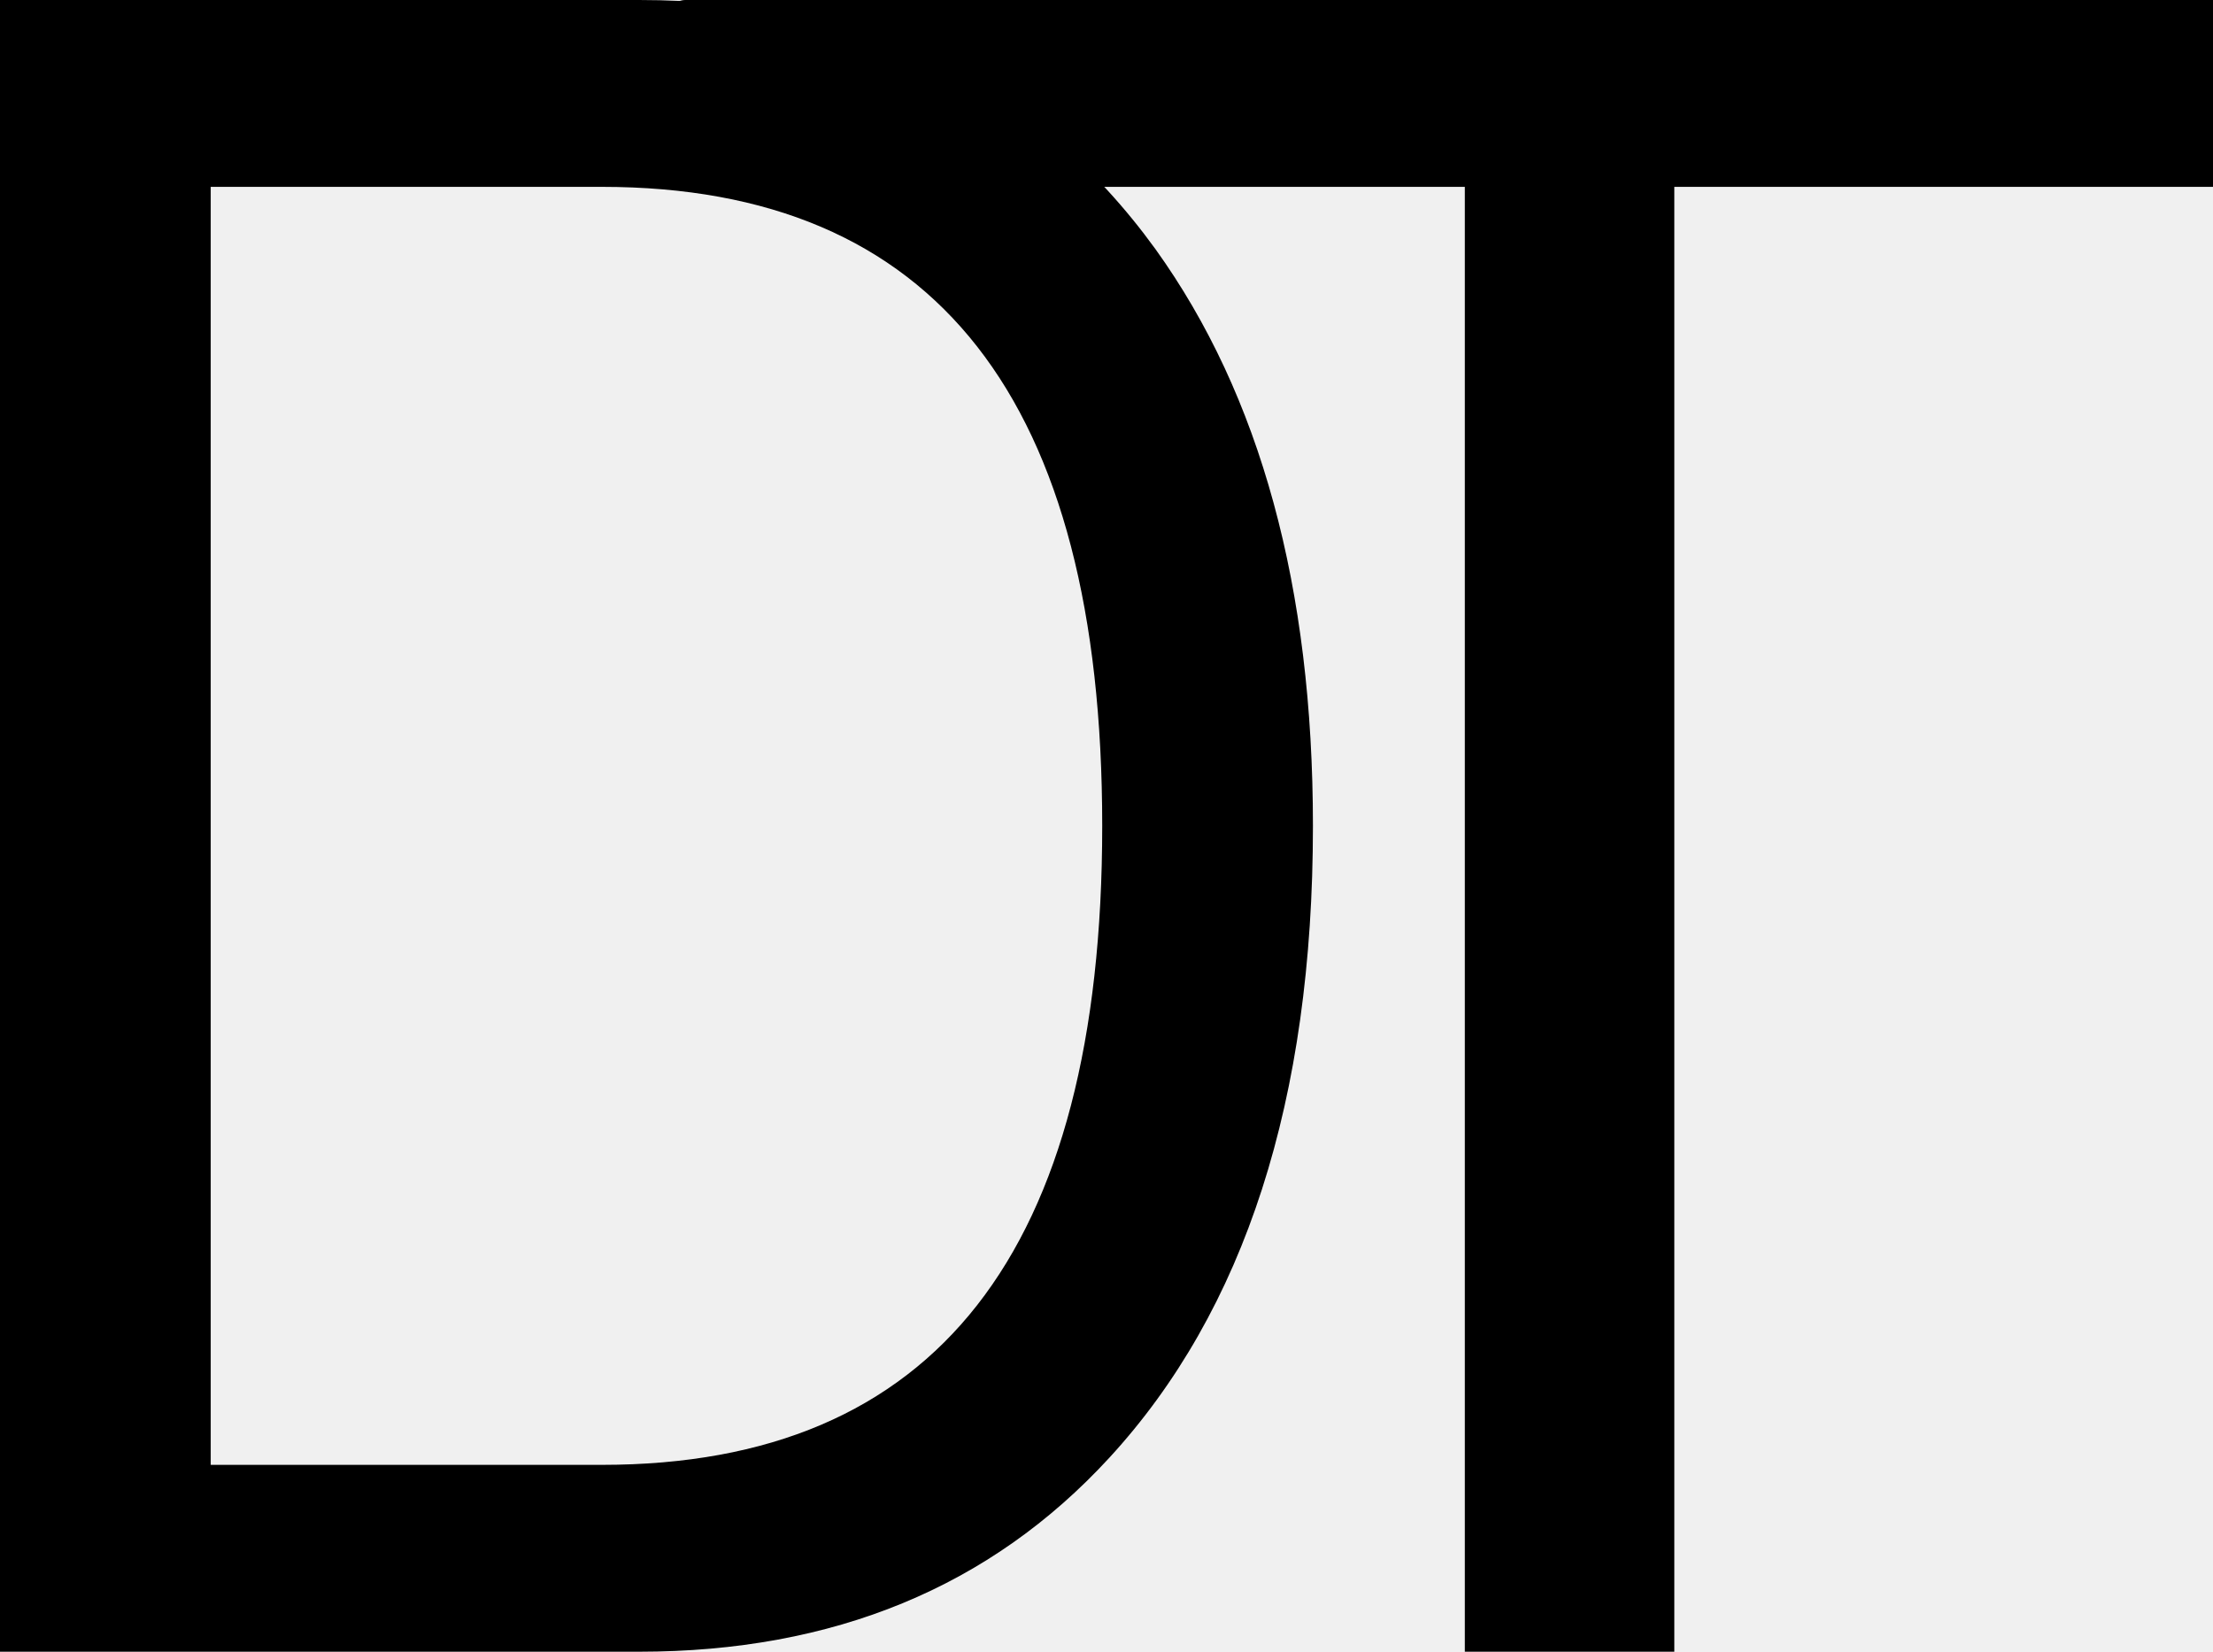
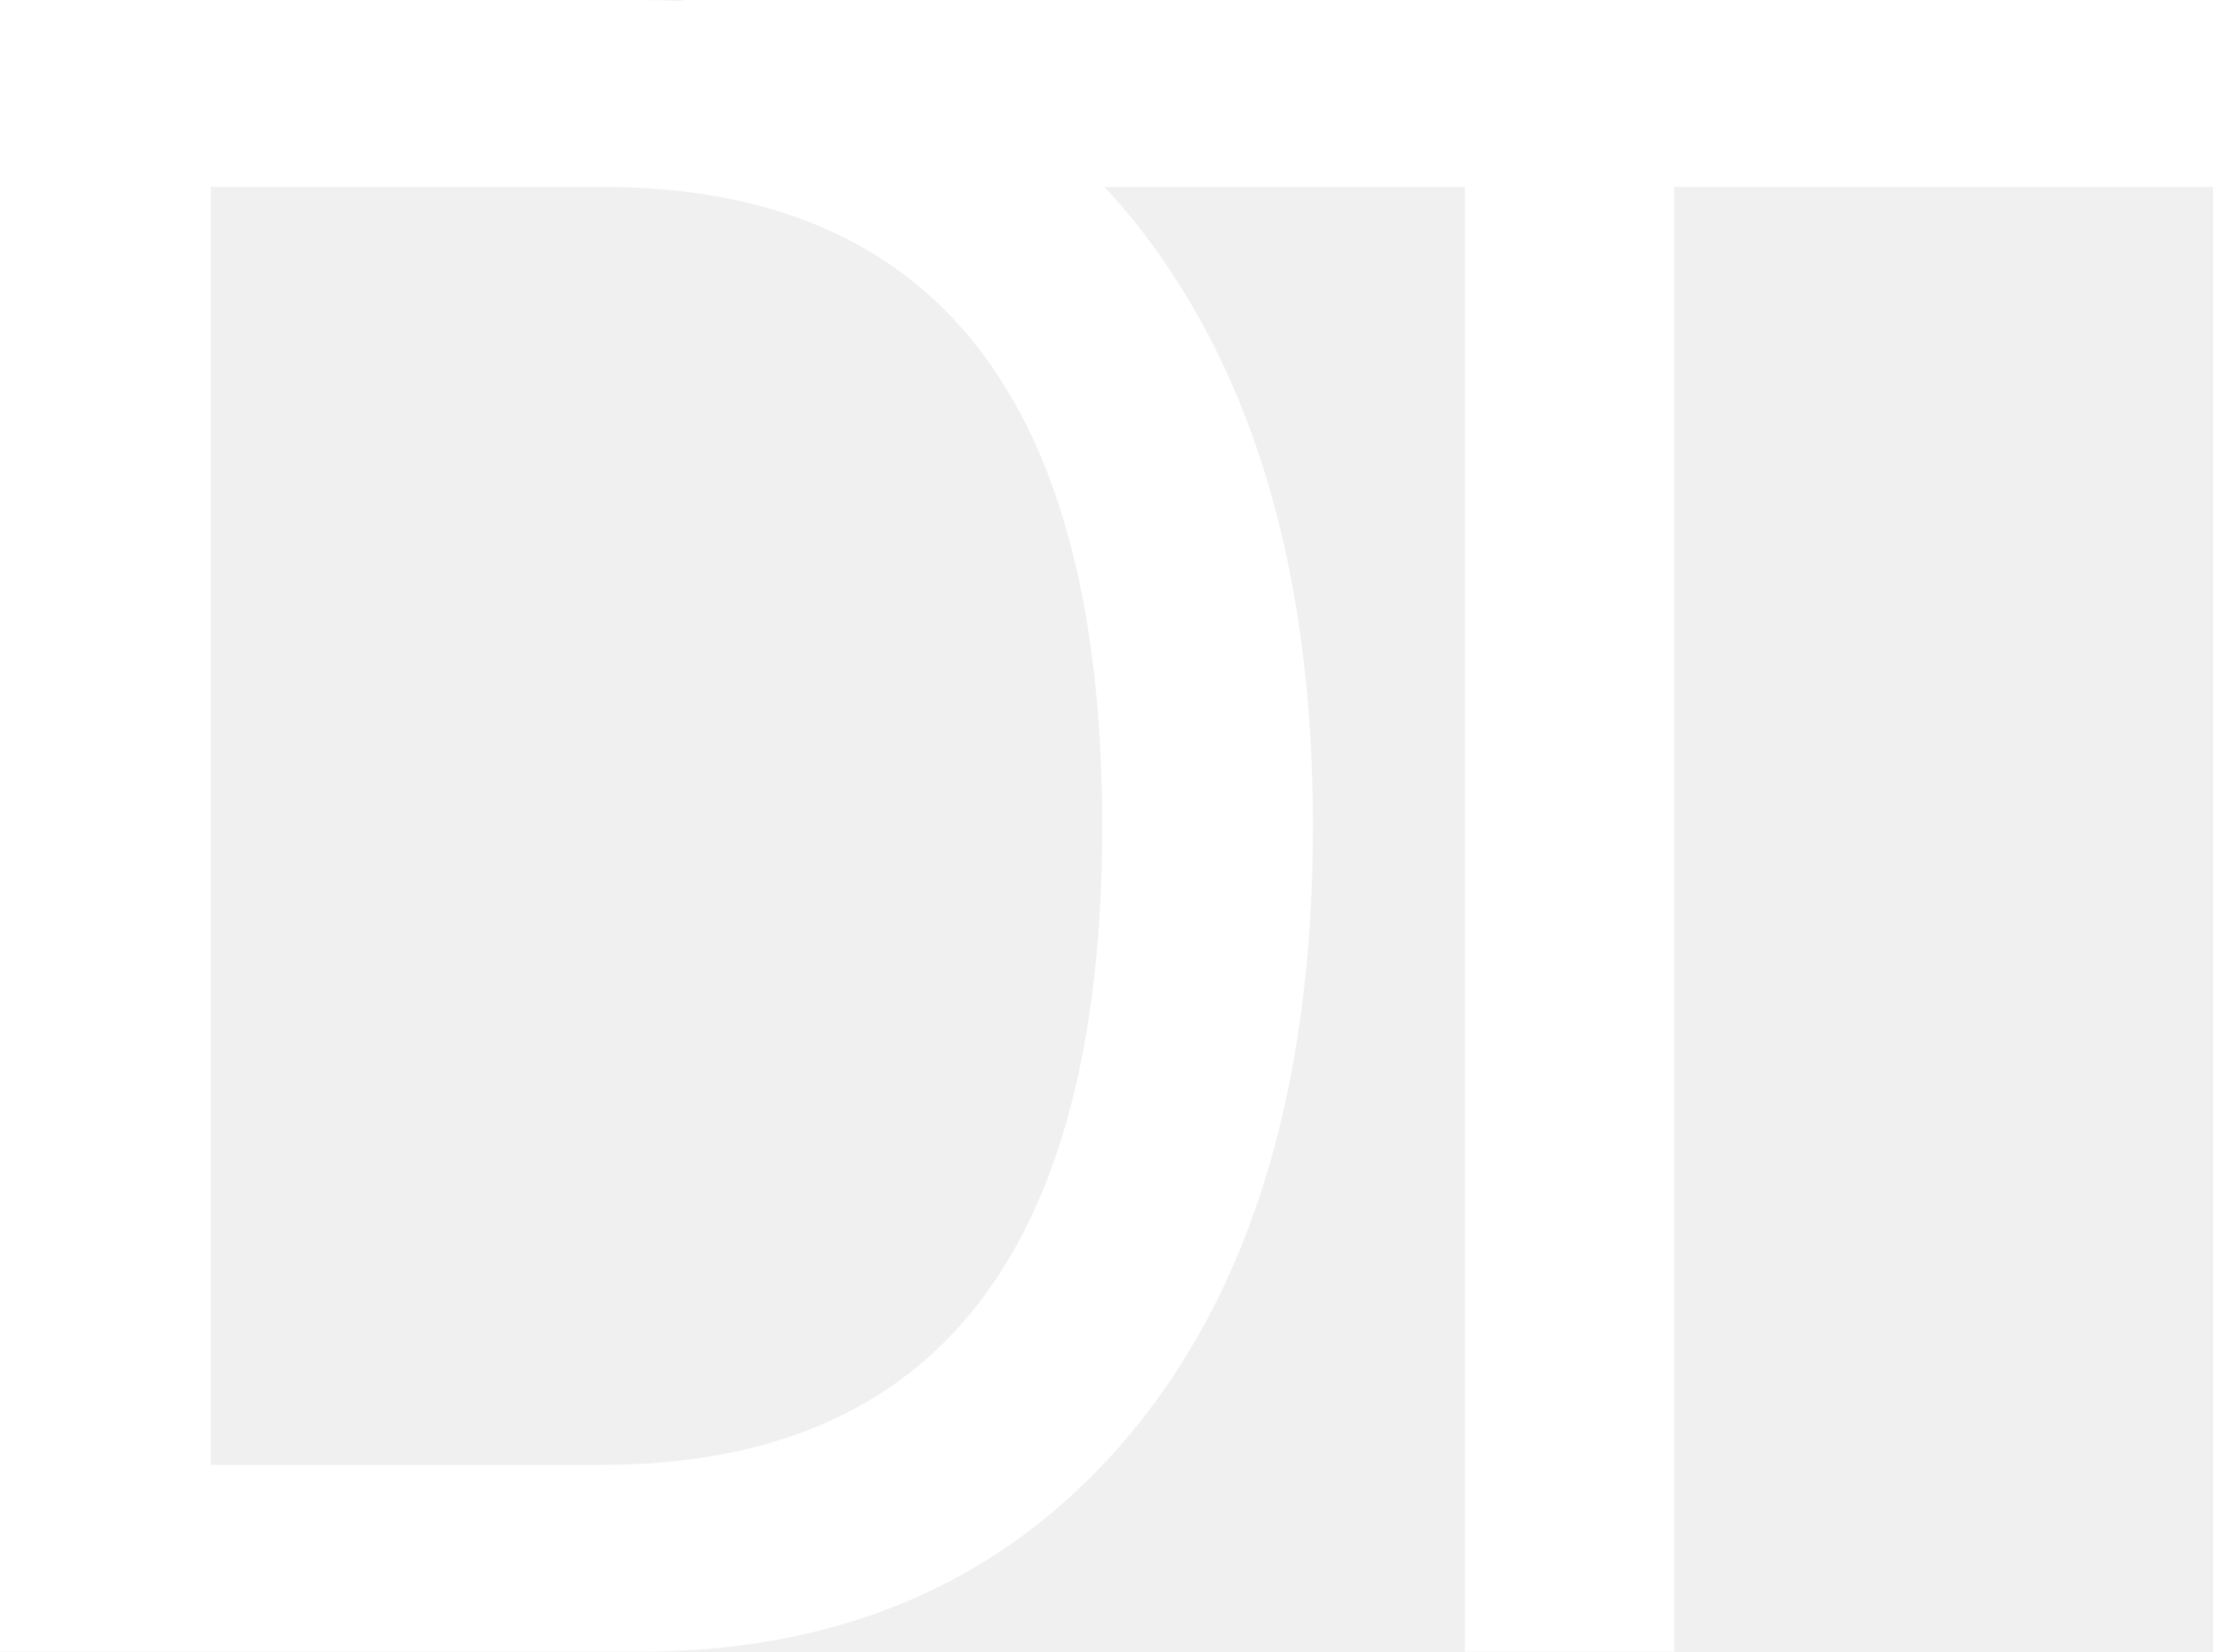
<svg xmlns="http://www.w3.org/2000/svg" width="268" height="200" viewBox="0 0 268 200" fill="none">
-   <path d="M0 200V0H77.397C104.504 0 125.349 10.056 139.931 30.168C152.644 47.858 159 71.136 159 100C159 133.147 150.774 158.659 134.323 176.536C119.928 192.179 100.952 200 77.397 200H0ZM25.518 177.374H72.91C113.291 177.374 133.481 151.583 133.481 100C133.481 48.417 113.291 22.626 72.91 22.626H25.518V177.374Z" fill="black" />
-   <path d="M202.764 22.627V200H177.394V22.627L83 22.626C81.895 22.626 81 21.73 81 20.626V2C81 0.895 81.895 4.51469e-06 83 1.00838e-05L268 0.001V22.627H202.764Z" fill="black" />
+   <path d="M0 200V0H77.397C104.504 0 125.349 10.056 139.931 30.168C152.644 47.858 159 71.136 159 100C159 133.147 150.774 158.659 134.323 176.536C119.928 192.179 100.952 200 77.397 200H0ZM25.518 177.374H72.91C113.291 177.374 133.481 151.583 133.481 100C133.481 48.417 113.291 22.626 72.91 22.626H25.518V177.374Z" fill="white" />
+   <path d="M202.764 22.627V200H177.394V22.627L83 22.626C81.895 22.626 81 21.73 81 20.626V2C81 0.895 81.895 4.51469e-06 83 1.00838e-05L268 0.001V22.627H202.764Z" fill="white" />
</svg>
